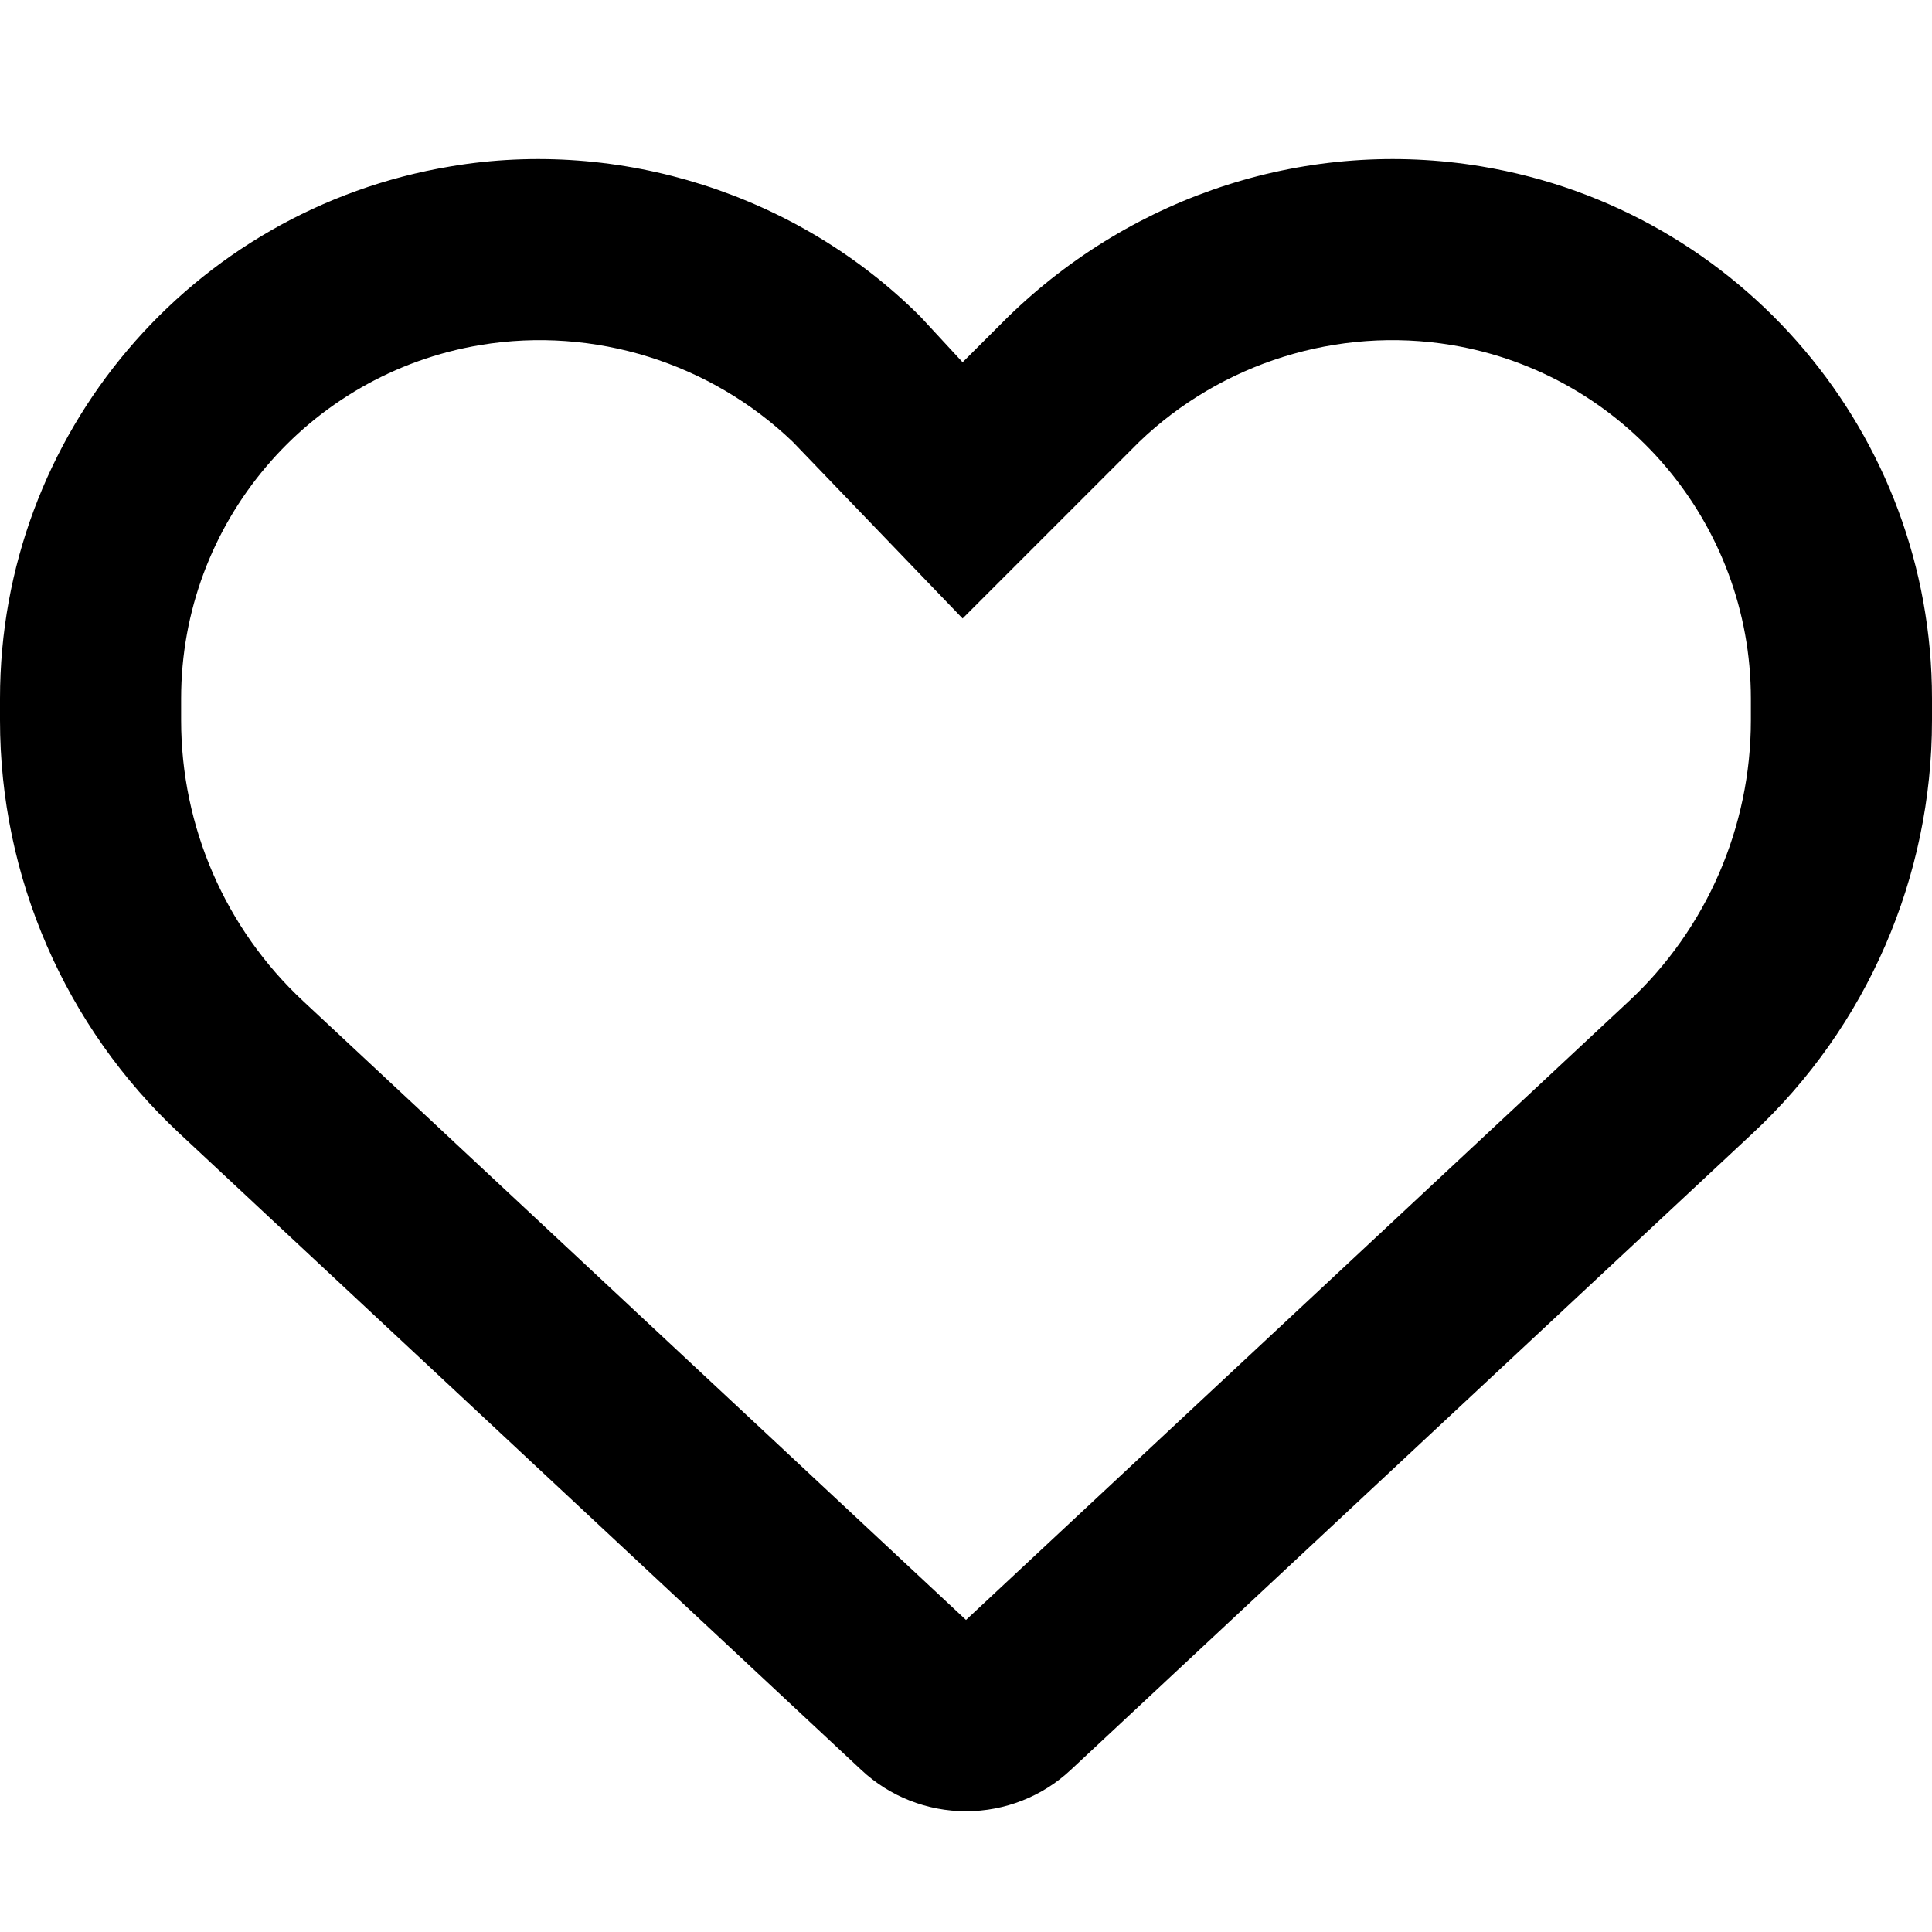
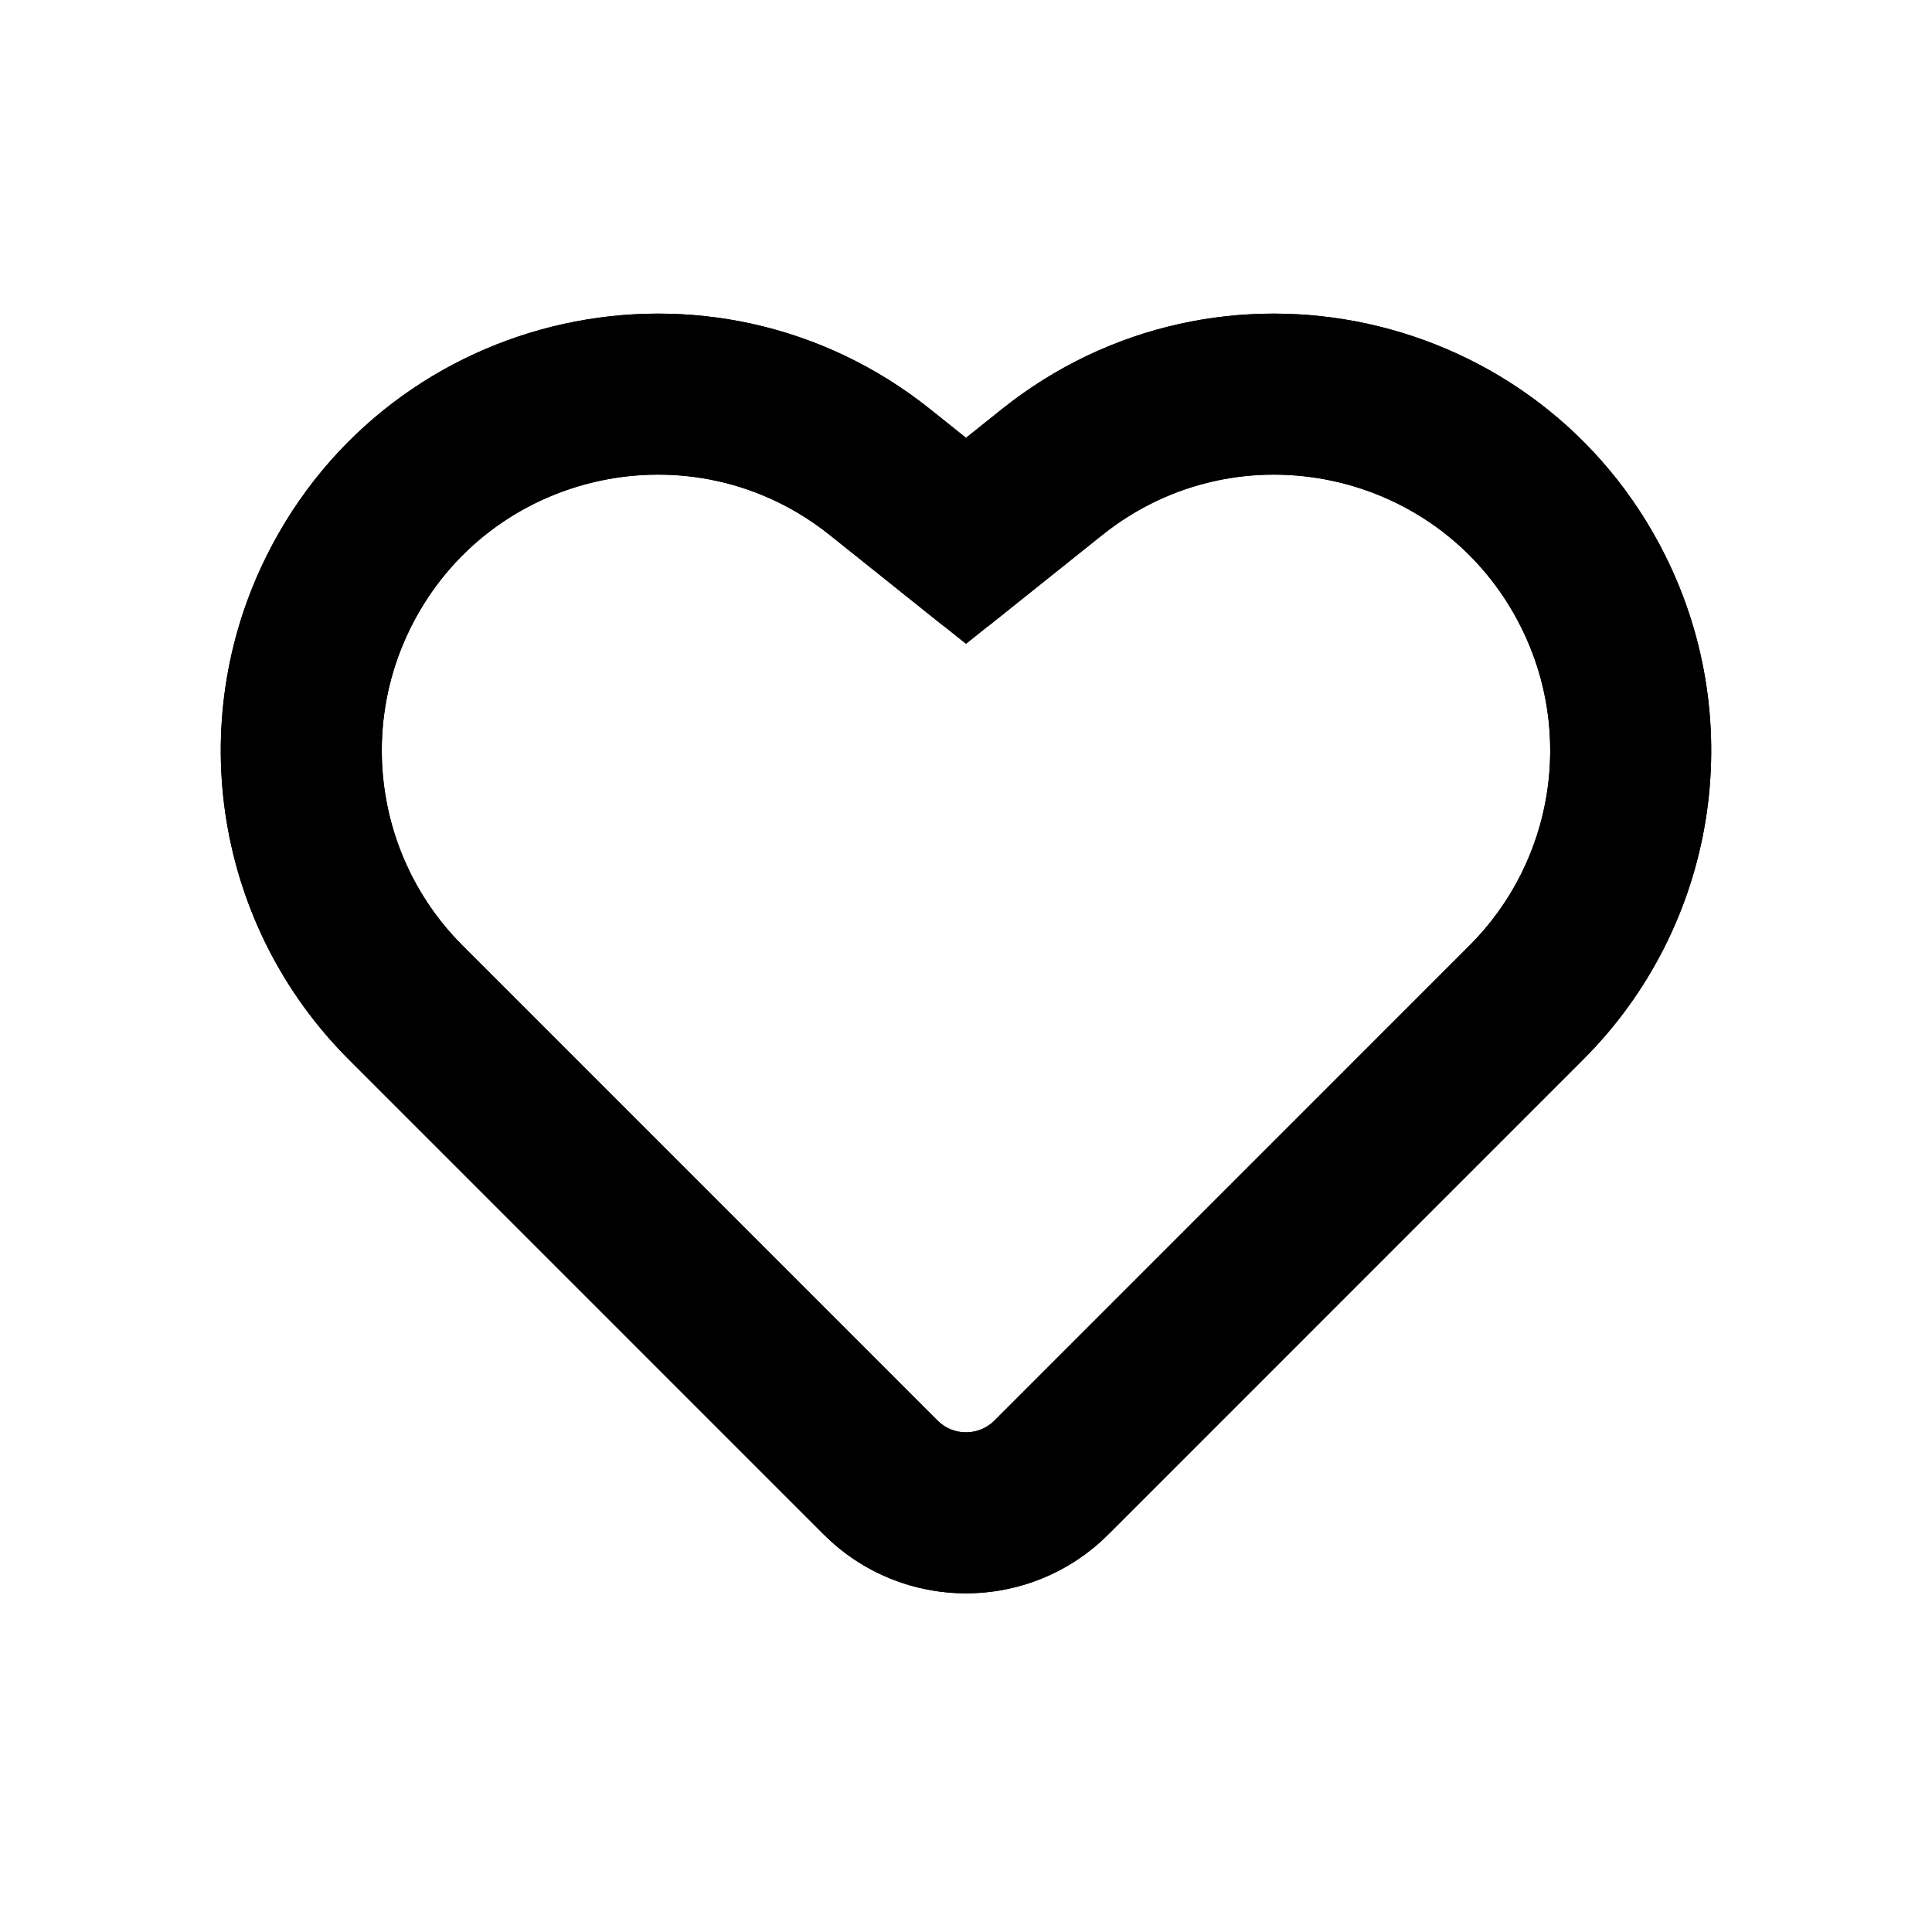
- <svg xmlns="http://www.w3.org/2000/svg" viewBox="0 0 512 512">
-   <path d="M244 84L255.1 96L267.1 84.02C300.6 51.37 347 36.51 392.6 44.1C461.5 55.58 512 115.2 512 185.1V190.9C512 232.4 494.8 272.1 464.4 300.4L283.7 469.1C276.2 476.1 266.3 480 256 480C245.7 480 235.8 476.1 228.3 469.1L47.59 300.4C17.23 272.1 0 232.4 0 190.9V185.1C0 115.2 50.52 55.58 119.4 44.1C164.1 36.51 211.4 51.37 244 84C243.1 84 244 84.01 244 84L244 84zM255.1 163.9L210.1 117.1C188.4 96.28 157.6 86.4 127.3 91.44C81.55 99.07 48 138.7 48 185.1V190.9C48 219.1 59.71 246.1 80.34 265.3L256 429.3L431.7 265.3C452.3 246.1 464 219.1 464 190.9V185.1C464 138.7 430.4 99.07 384.7 91.44C354.4 86.4 323.6 96.28 301.9 117.1L255.1 163.9z" />
+ <svg xmlns="http://www.w3.org/2000/svg" width="24" height="24" viewBox="0 0 24 24" fill="none">
+   <path d="M13.066 5.867L12 6.719L10.934 5.867C8.734 4.106 5.47 4.823 4.21 7.344C3.358 9.048 3.692 11.106 5.039 12.453L10.939 18.354C11.525 18.939 12.475 18.939 13.061 18.354L18.961 12.453C20.308 11.106 20.642 9.048 19.79 7.344C18.53 4.823 15.266 4.106 13.066 5.867Z" stroke="currentColor" stroke-width="2" stroke-linecap="round" />
+   <path fill-rule="evenodd" clip-rule="evenodd" d="M11.688 7.75C11.87 7.896 12.13 7.896 12.312 7.75L13.69 6.648C15.394 5.285 17.92 5.84 18.895 7.791C19.555 9.11 19.297 10.703 18.254 11.746L12.354 17.646C12.158 17.842 11.842 17.842 11.646 17.646L5.746 11.746C4.703 10.703 4.445 9.11 5.104 7.791C6.08 5.84 8.606 5.285 10.31 6.648L11.688 7.75ZM12 5.439L12.441 5.086C15.139 2.928 19.139 3.807 20.684 6.897C21.729 8.986 21.32 11.509 19.668 13.161L13.768 19.061C12.791 20.037 11.209 20.037 10.232 19.061L4.332 13.161C2.68 11.509 2.271 8.986 3.316 6.897C4.861 3.807 8.861 2.928 11.559 5.086L12 5.439Z" fill="currentColor" />
</svg>
